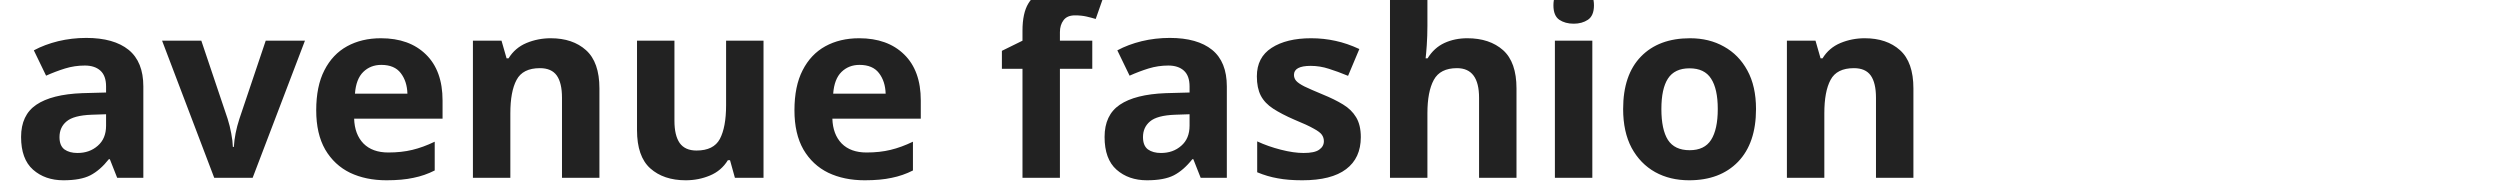
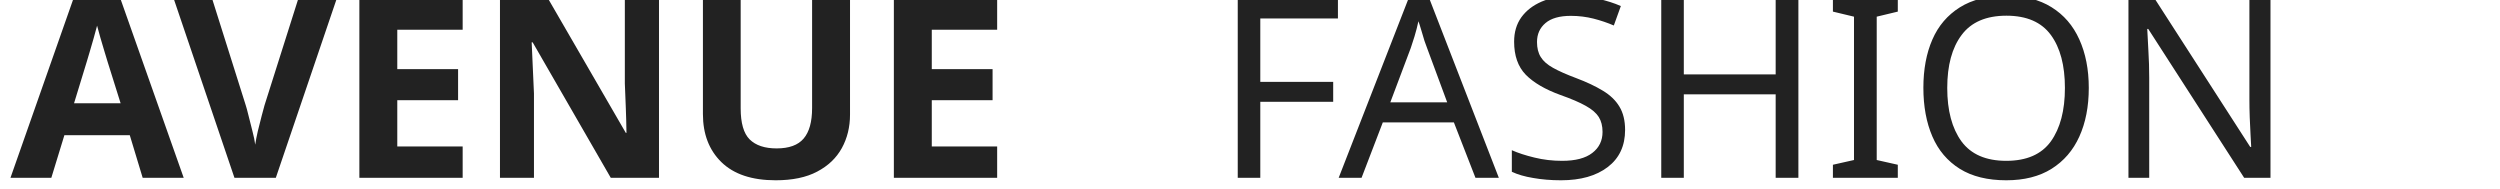
<svg xmlns="http://www.w3.org/2000/svg" viewBox="0 0 239 18" width="239" height="18">
  <style>
		tspan { white-space:pre }
- 		.txt0 { font-size: 24px;fill: #222222;font-weight: 700;font-family: "Montserrat-Bold", "Montserrat" } 
+ 		.txt0 { font-size: 24px;fill: #222222;font-weight: 700;font-family: "Montserrat-Bold", "Montserrat" }
+     .txt1 { font-weight: 500 }
	</style>
  <g id="Header">
    <text id="logo" style="transform: matrix(1,0,0,1,1,17)">
-       <tspan x="0" y="0" class="txt0" dx="0 1 1 1 1 1 1 1 1 1 1 1 1 1">avenue fashion</tspan>
+       <tspan x="0" y="0" class="txt0" dx="0 1 1 1 1 1 1 1 1 1 1 1 1 1">AVENUE</tspan>
+       <tspan x="115" y="0" class="txt0 txt1" dx="0 1 1 1 1 1 1 1 1 1 1 1 1 1">FASHION</tspan>
    </text>
  </g>
</svg>
